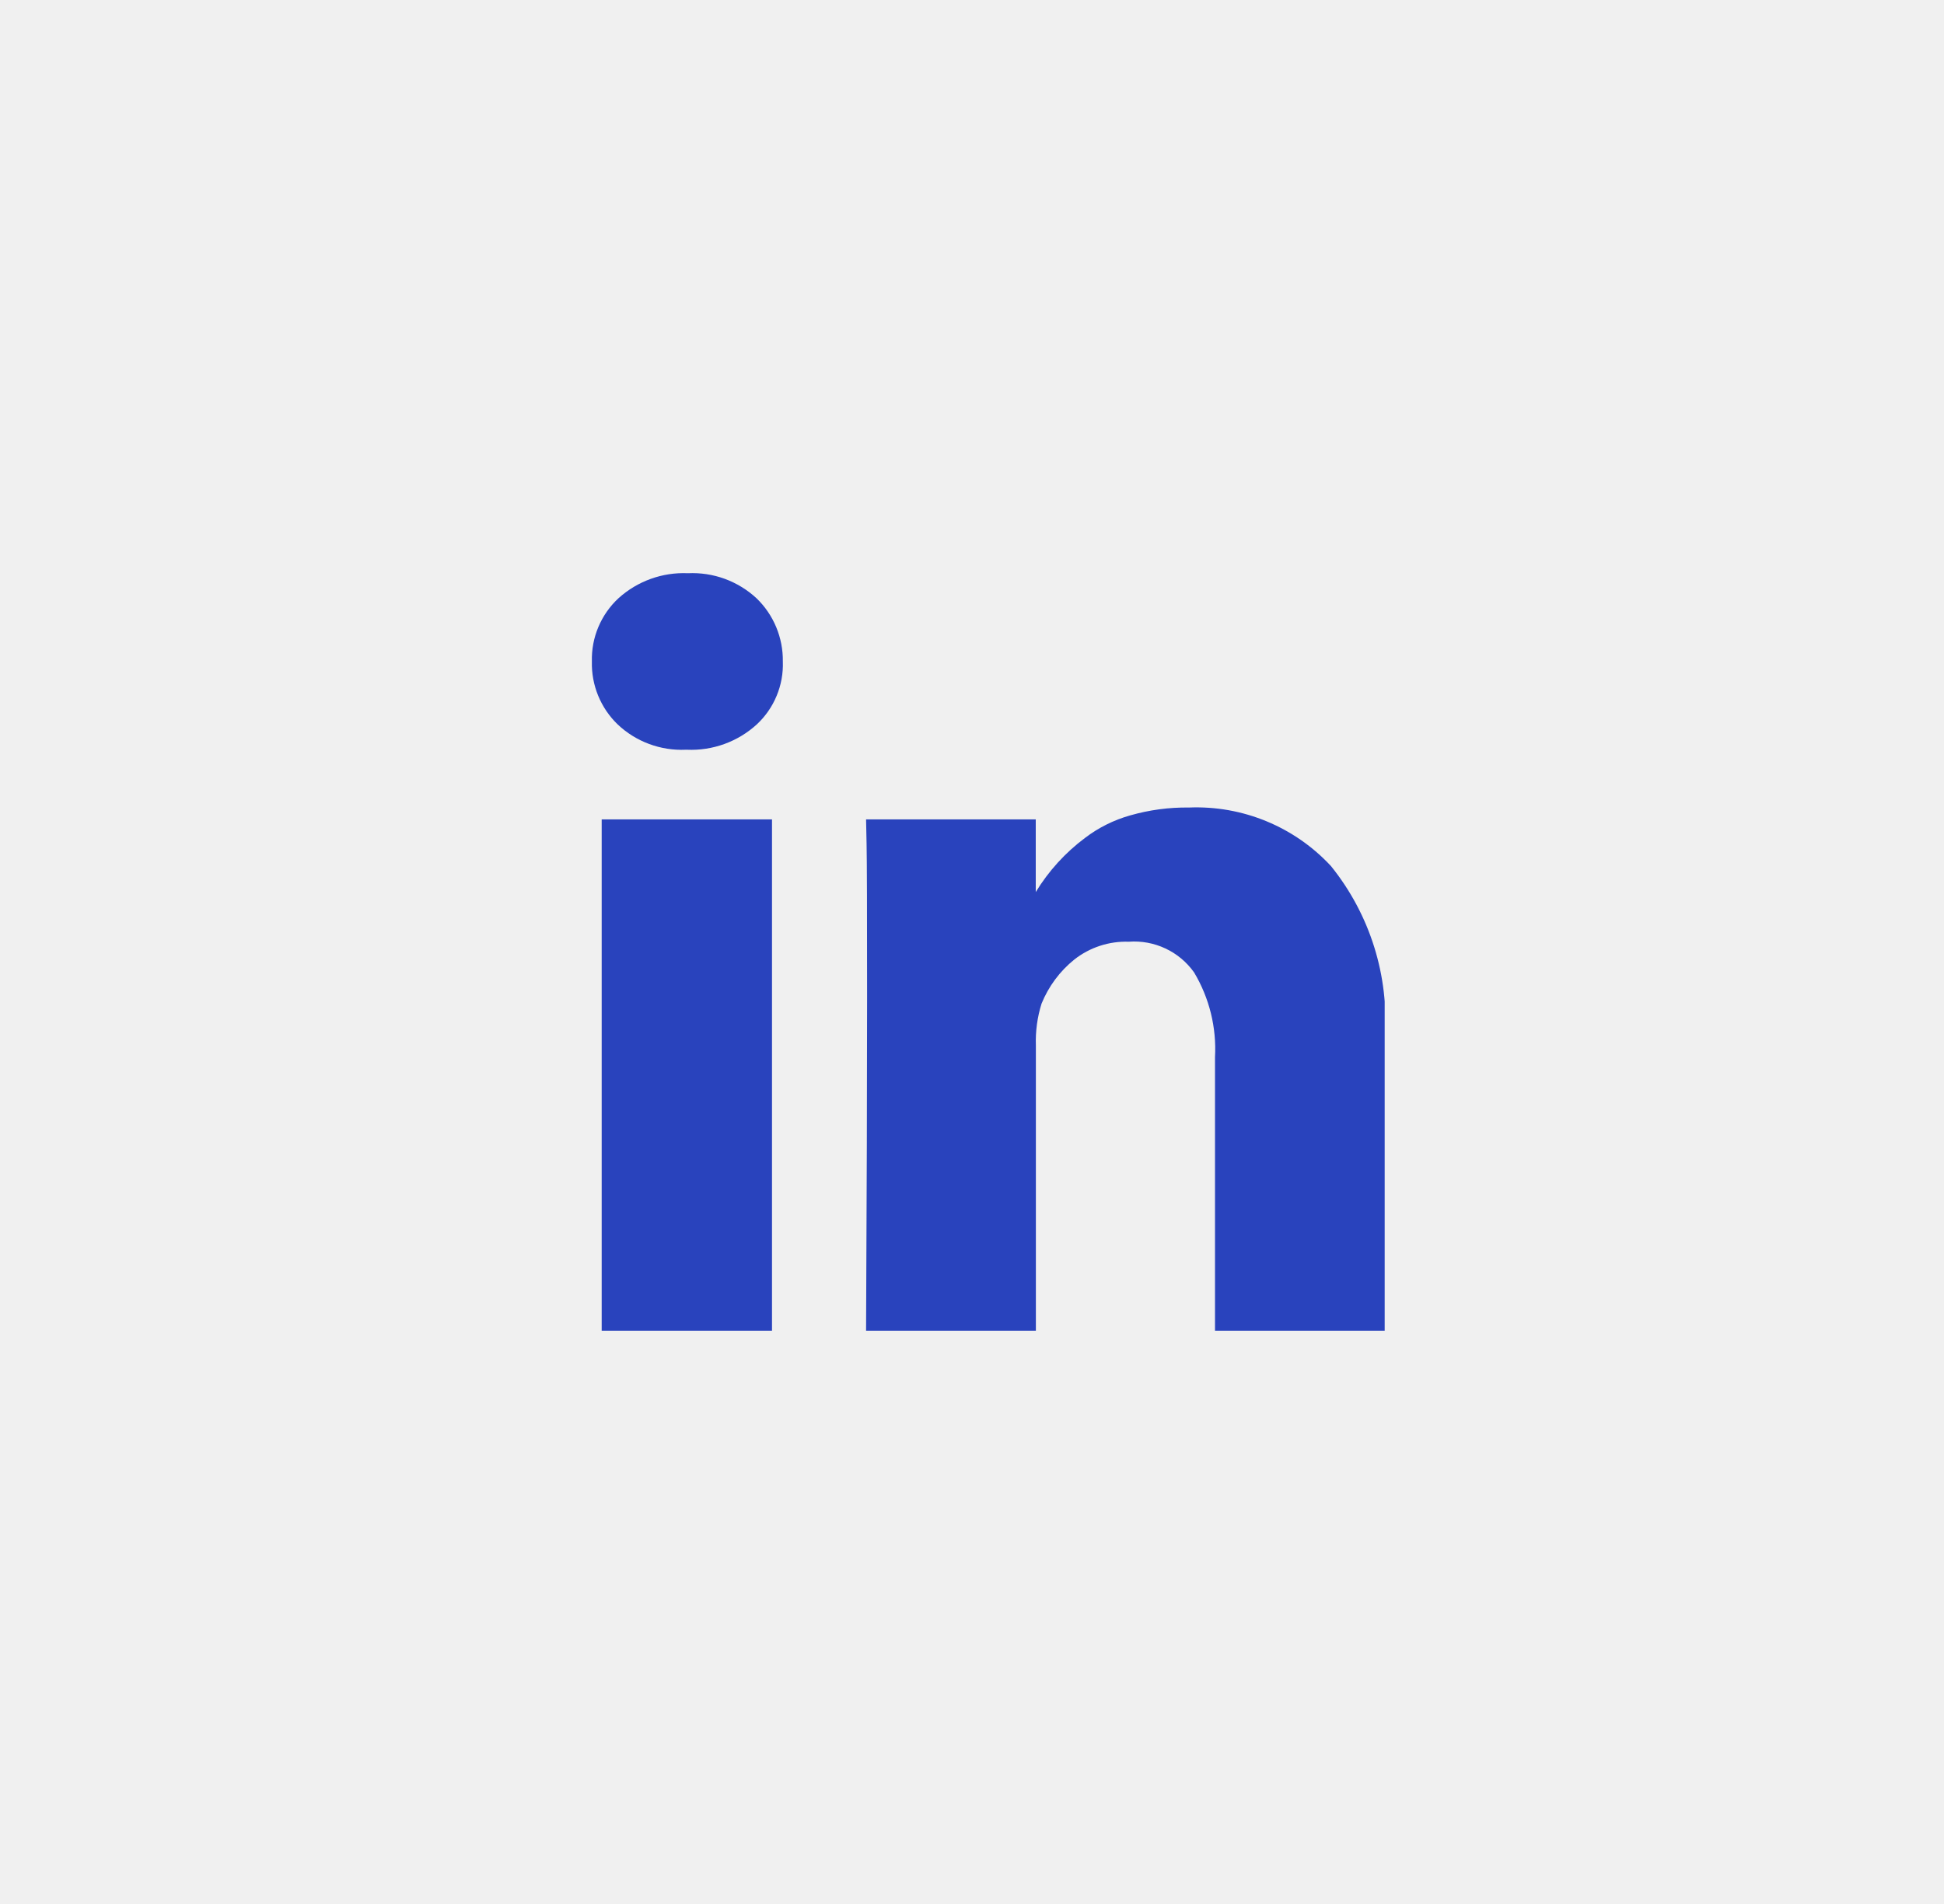
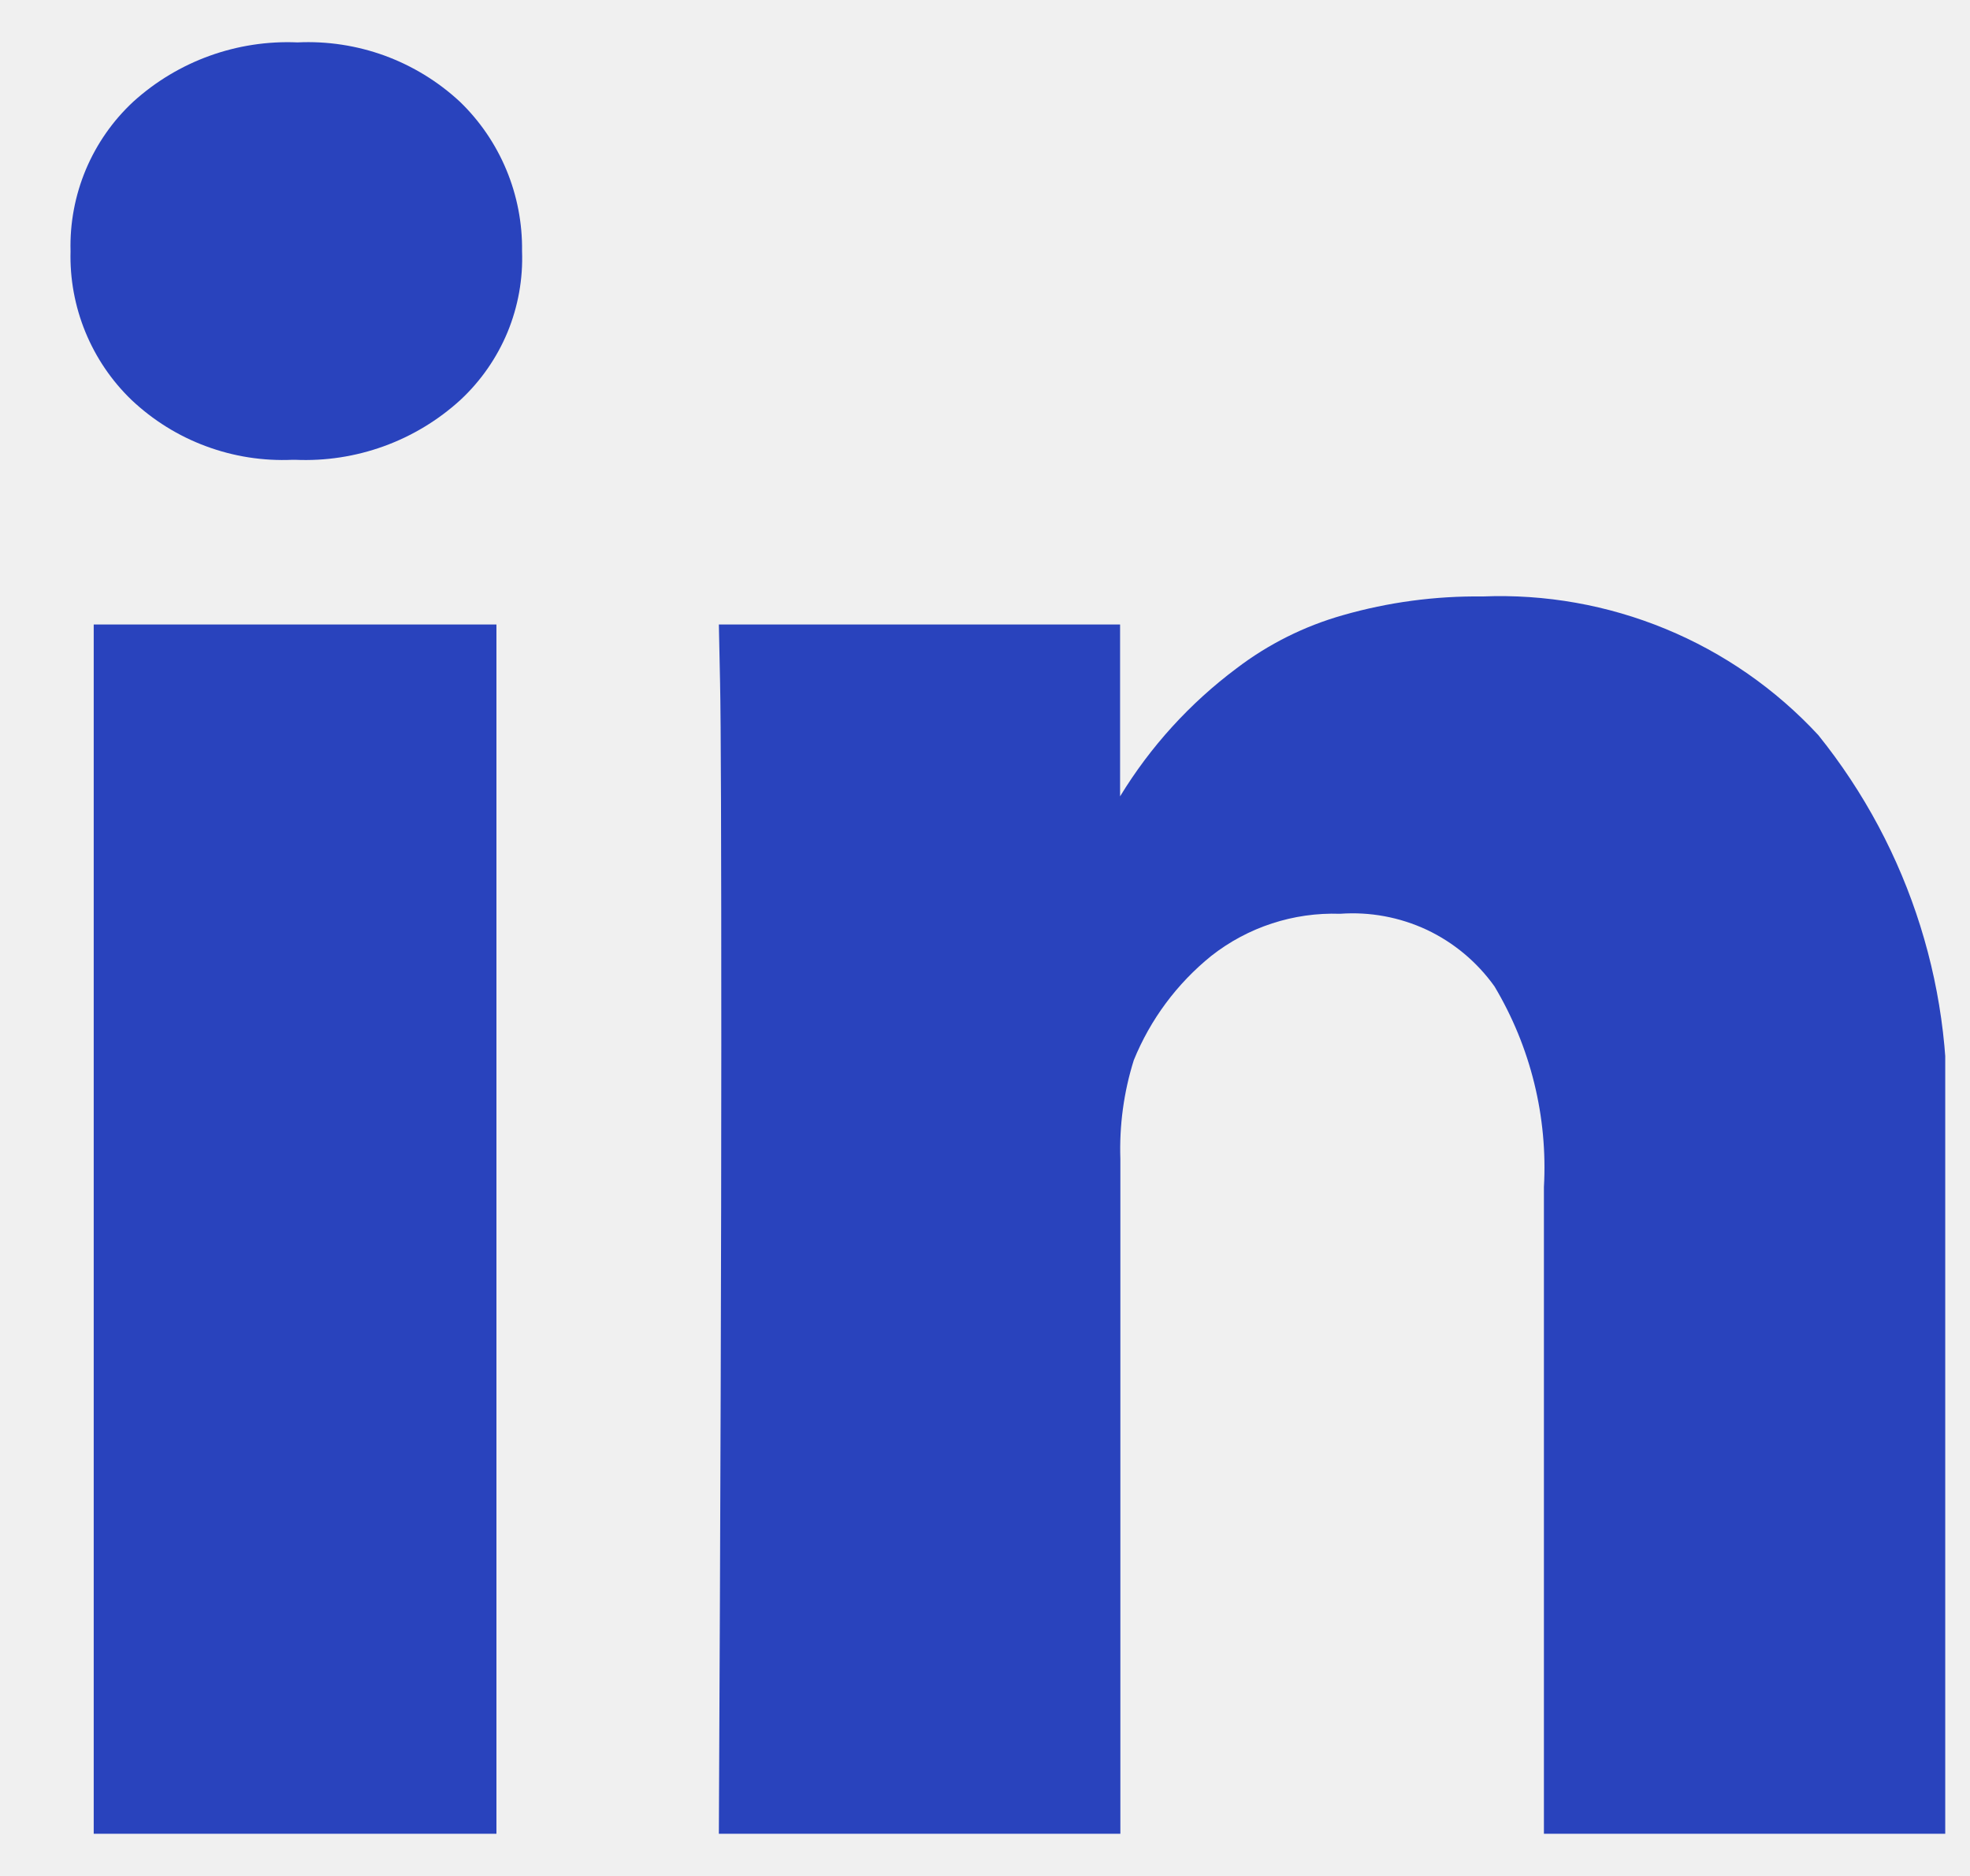
- <svg xmlns="http://www.w3.org/2000/svg" width="49" height="48" viewBox="0 0 49 48" fill="none">
-   <g clip-path="url(#clip0_6409_57658)">
-     <path d="M19.459 20.657H15.166V33.55H19.459V20.657Z" fill="#2943BD" />
-     <path d="M33.549 21.835C33.095 21.345 32.54 20.959 31.922 20.704C31.305 20.449 30.639 20.331 29.971 20.358C29.467 20.351 28.965 20.419 28.481 20.558C28.072 20.674 27.687 20.866 27.349 21.124C26.852 21.495 26.43 21.959 26.107 22.489V20.657H21.83L21.843 21.282C21.852 21.698 21.856 22.982 21.856 25.133C21.856 27.284 21.847 30.09 21.83 33.551H26.11V26.356C26.098 25.999 26.146 25.642 26.253 25.302C26.43 24.867 26.714 24.484 27.079 24.19C27.47 23.883 27.956 23.724 28.452 23.741C28.77 23.717 29.088 23.776 29.377 23.912C29.665 24.047 29.913 24.255 30.098 24.515C30.483 25.16 30.667 25.905 30.625 26.655V33.555H34.905V26.166C35.017 24.603 34.532 23.055 33.549 21.835Z" fill="#2943BD" />
-     <path d="M17.339 14.451C16.695 14.423 16.066 14.65 15.589 15.082C15.37 15.285 15.198 15.532 15.082 15.807C14.966 16.082 14.911 16.378 14.919 16.676C14.911 16.971 14.965 17.265 15.077 17.538C15.189 17.811 15.356 18.058 15.569 18.263C15.797 18.479 16.067 18.647 16.362 18.756C16.657 18.866 16.971 18.915 17.286 18.901H17.312C17.961 18.93 18.595 18.701 19.075 18.263C19.292 18.061 19.463 17.815 19.576 17.541C19.69 17.267 19.743 16.972 19.732 16.676C19.736 16.379 19.679 16.084 19.565 15.81C19.451 15.536 19.282 15.288 19.068 15.082C18.836 14.867 18.564 14.701 18.267 14.592C17.97 14.484 17.654 14.436 17.339 14.451Z" fill="#2943BD" />
+ <svg xmlns="http://www.w3.org/2000/svg" width="21" height="20" viewBox="0 0 21 20" fill="none">
+   <g clip-path="url(#clip0_7990_4700)">
+     <path d="M5.292 6.658H0.999V19.551H5.292V6.658Z" fill="#2943BD" />
+     <path d="M19.382 7.836C18.928 7.346 18.373 6.96 17.755 6.705C17.137 6.45 16.472 6.332 15.804 6.359C15.3 6.353 14.798 6.42 14.314 6.559C13.905 6.675 13.52 6.867 13.182 7.125C12.684 7.497 12.263 7.96 11.94 8.49V6.658H7.663L7.676 7.283C7.685 7.7 7.689 8.984 7.689 11.134C7.689 13.285 7.68 16.091 7.663 19.552H11.943V12.357C11.931 12 11.979 11.644 12.086 11.303C12.263 10.868 12.547 10.486 12.912 10.191C13.303 9.884 13.789 9.725 14.285 9.742C14.603 9.719 14.921 9.778 15.21 9.913C15.498 10.049 15.746 10.257 15.931 10.516C16.316 11.161 16.5 11.906 16.458 12.656V19.556H20.738V12.167C20.85 10.604 20.365 9.057 19.382 7.836Z" fill="#2943BD" />
+     <path d="M3.172 0.452C2.528 0.424 1.899 0.651 1.422 1.083C1.203 1.286 1.031 1.533 0.915 1.808C0.8 2.083 0.744 2.379 0.752 2.677C0.744 2.972 0.798 3.265 0.91 3.539C1.022 3.812 1.189 4.059 1.402 4.264C1.631 4.48 1.9 4.648 2.195 4.757C2.49 4.867 2.804 4.916 3.119 4.902H3.145C3.794 4.931 4.428 4.702 4.908 4.264C5.125 4.062 5.296 3.816 5.41 3.542C5.523 3.268 5.576 2.973 5.565 2.677C5.569 2.38 5.512 2.085 5.398 1.811C5.284 1.537 5.115 1.289 4.901 1.083C4.669 0.868 4.397 0.702 4.1 0.593C3.803 0.485 3.487 0.437 3.172 0.452Z" fill="#2943BD" />
  </g>
  <defs>
-     <clipPath id="clip0_6409_57658">
-       <rect width="19.984" height="19.099" fill="white" transform="translate(14.918 14.4507)" />
+     <clipPath id="clip0_7990_4700">
+       <rect width="19.984" height="19.099" fill="white" transform="translate(0.751953 0.451172)" />
    </clipPath>
  </defs>
</svg>
